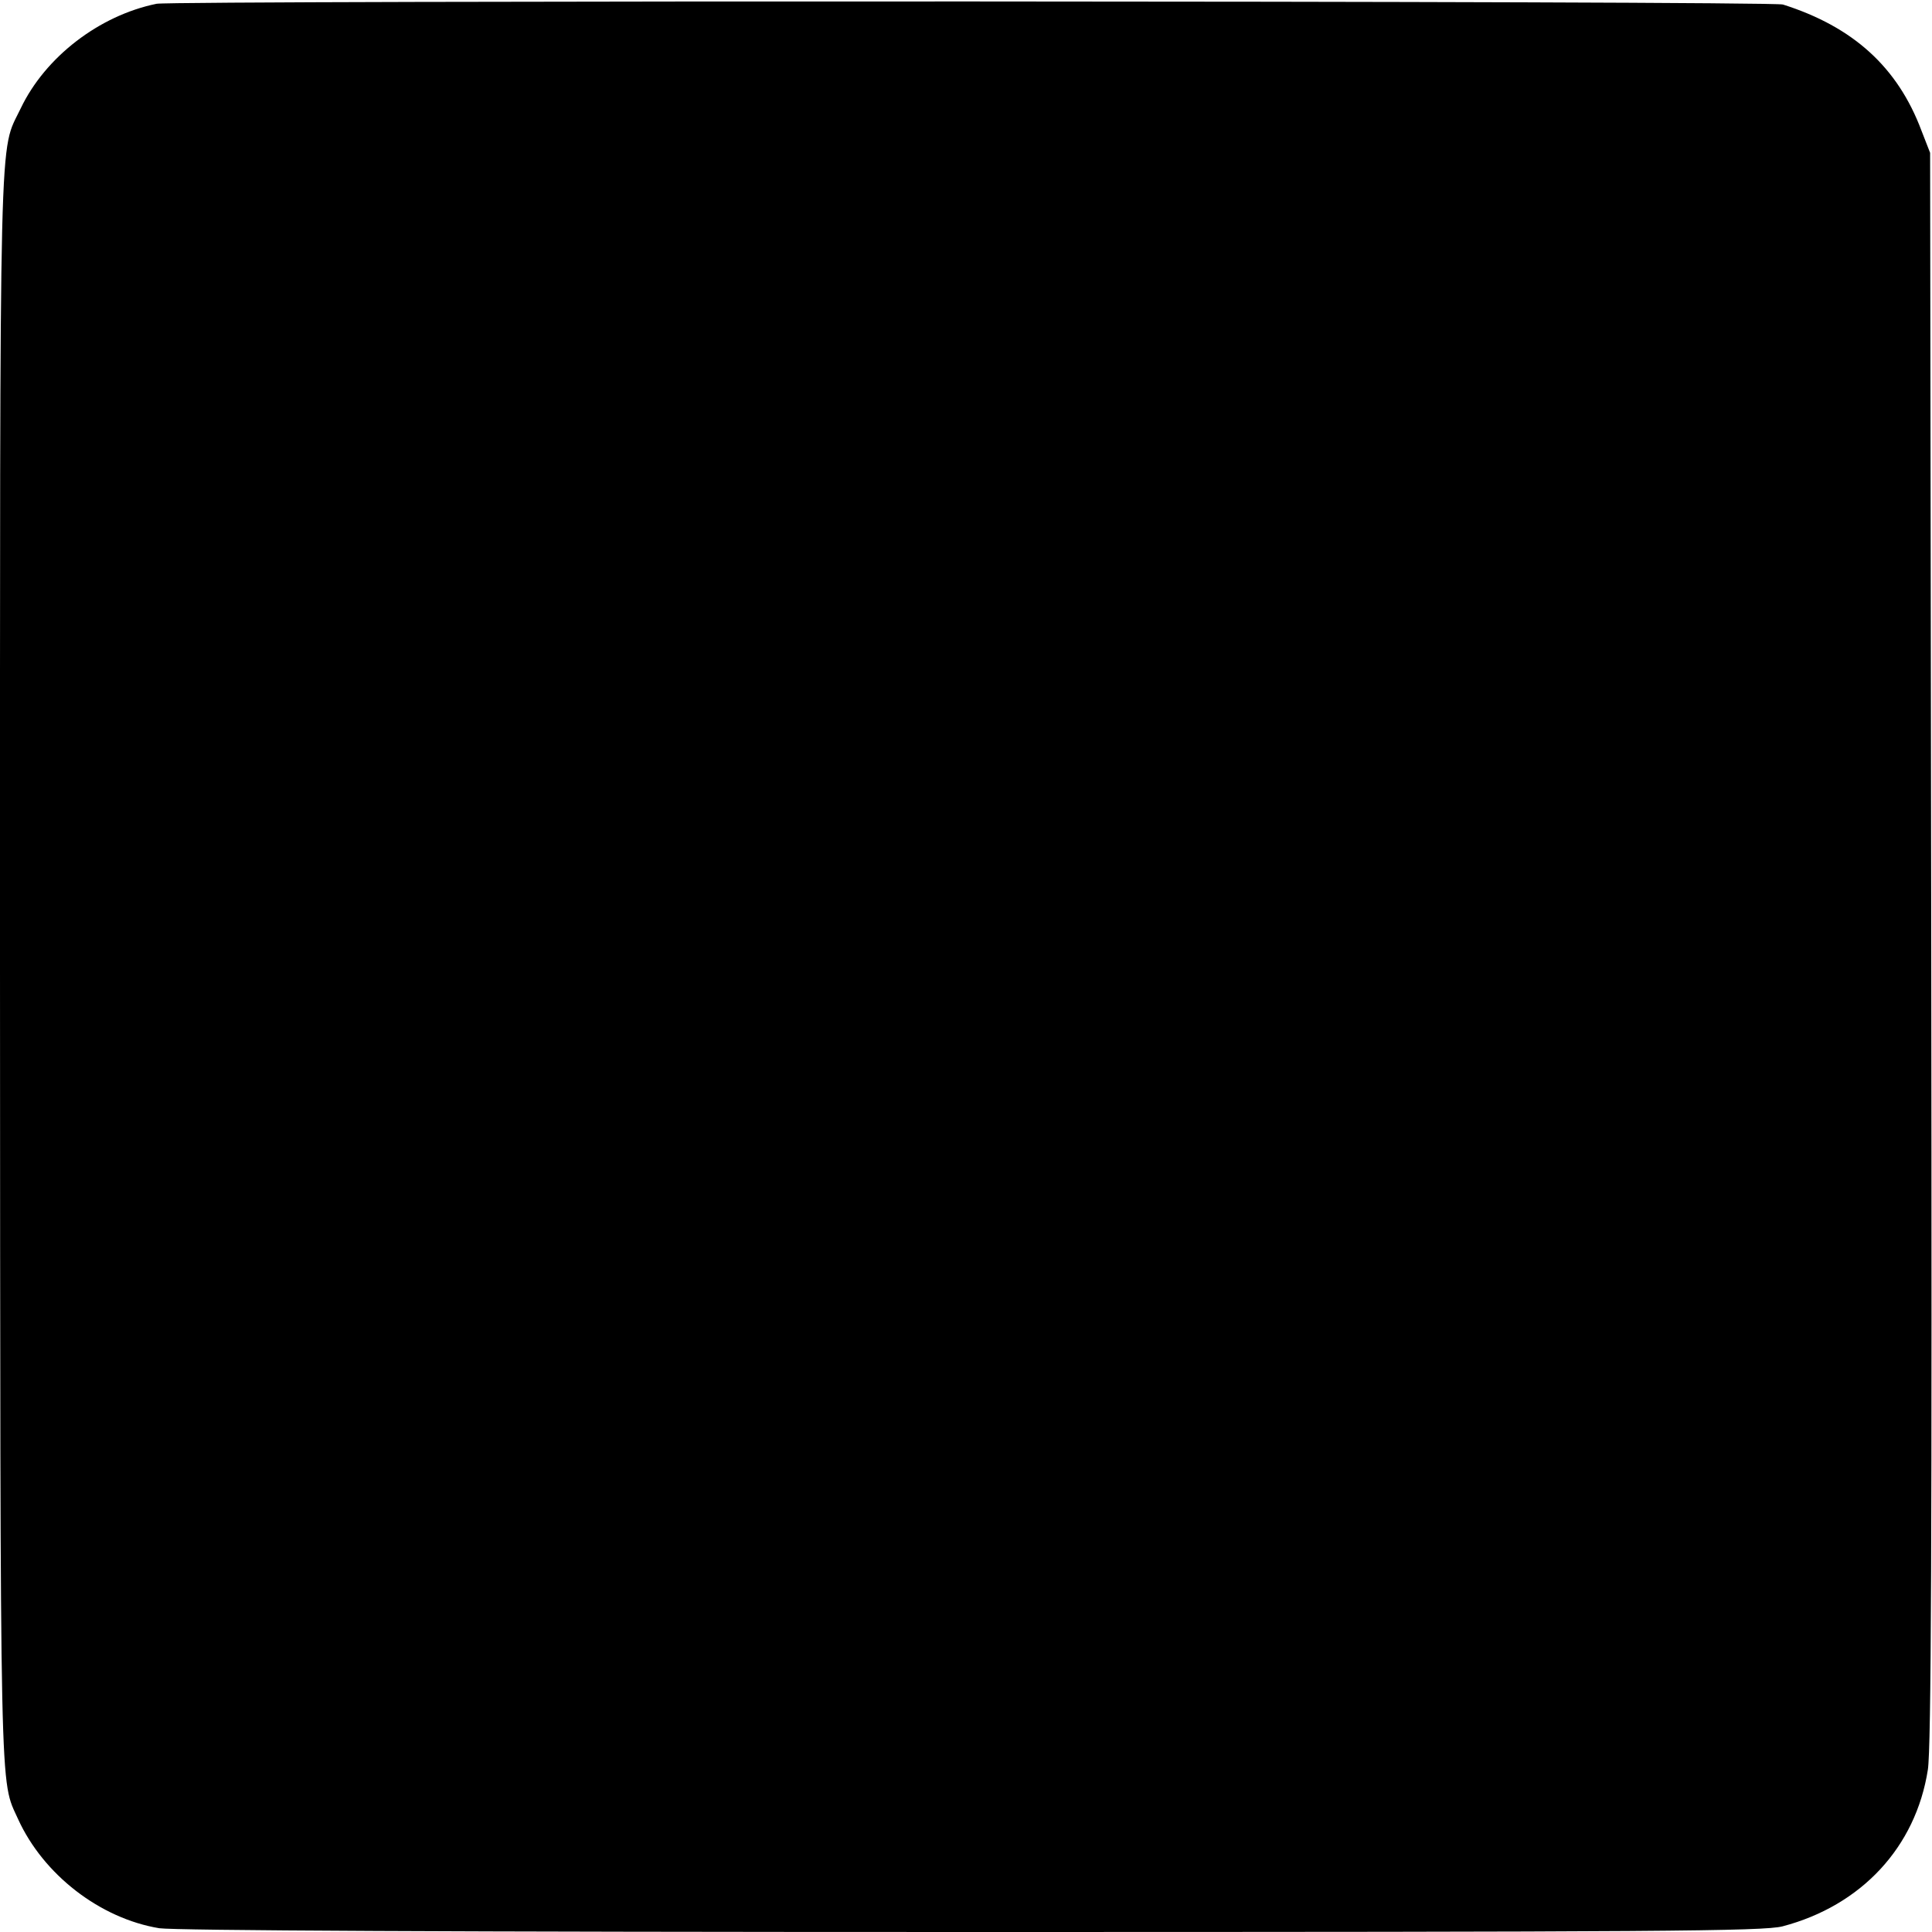
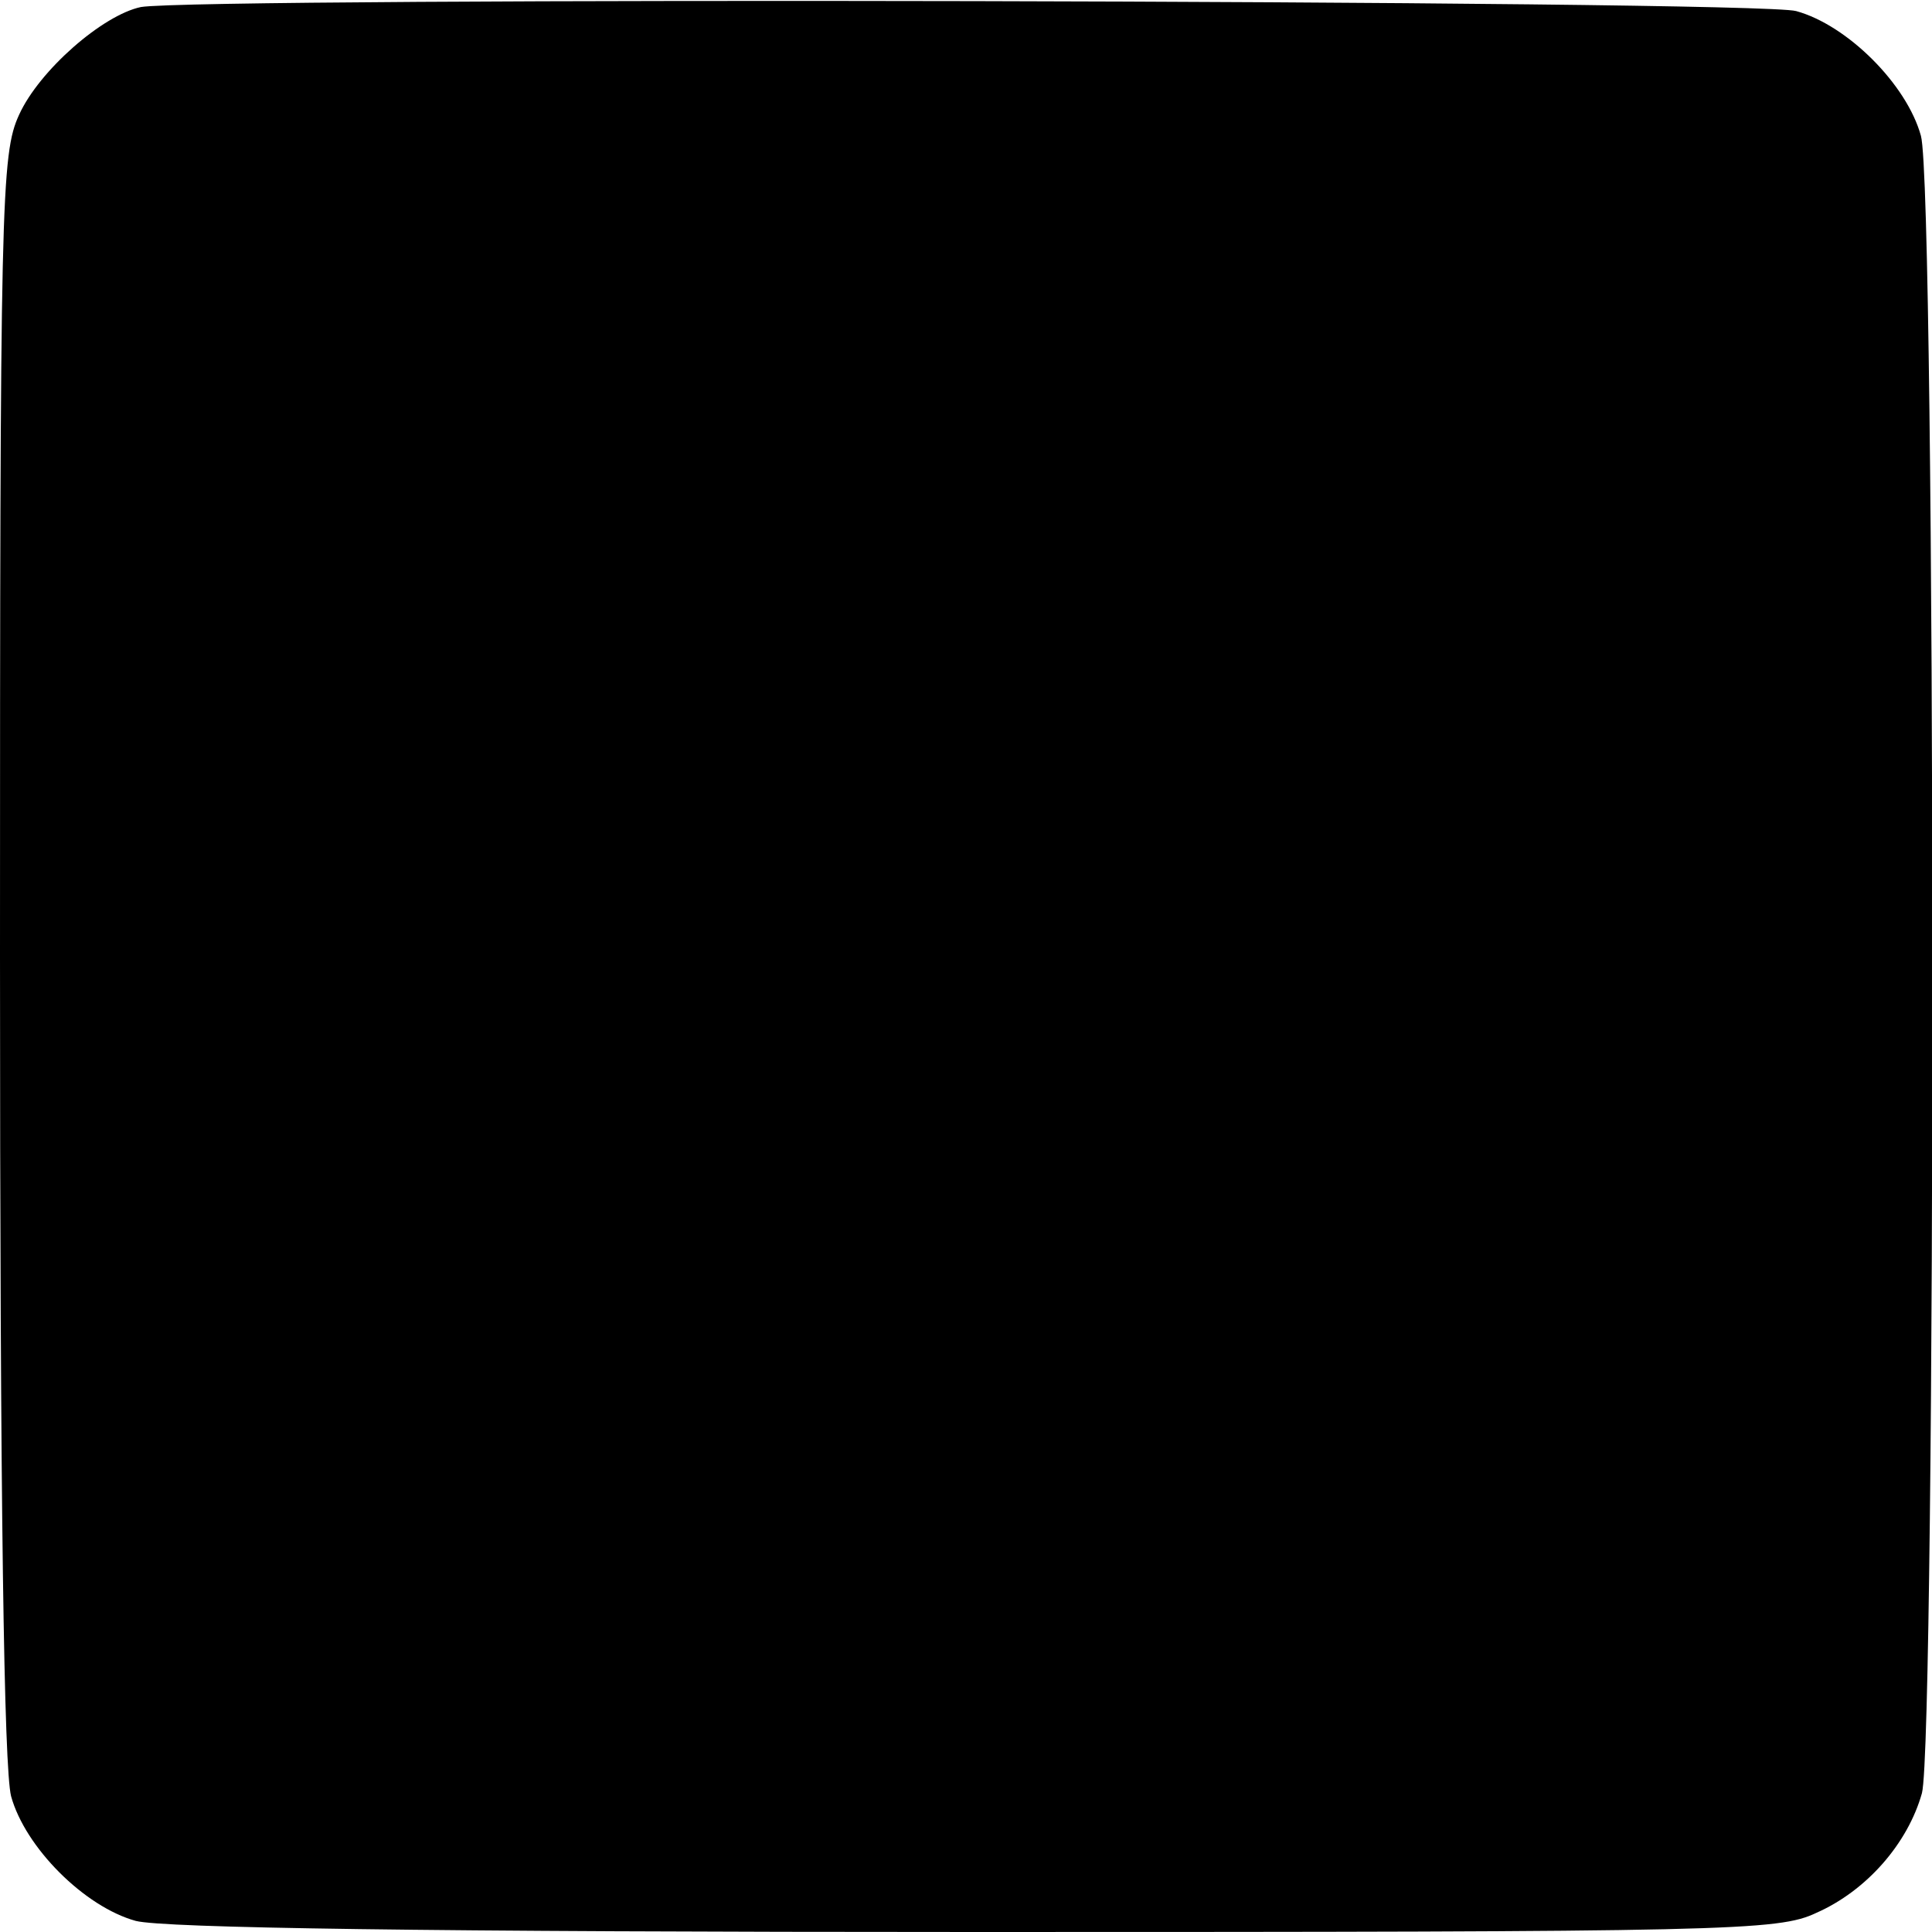
- <svg xmlns="http://www.w3.org/2000/svg" version="1.0" width="512pt" height="512pt" viewBox="0 0 512 512" preserveAspectRatio="xMidYMid meet">
-   <g transform="translate(0,512) scale(0.1,-0.1)" fill="#000000" stroke="none">
-     <path d="M415 5110 c-152 -31 -295 -141 -360 -277 -58 -122 -55 20 -55 -2278 1 -2251 -1 -2147 48 -2256 67 -147 217 -263 374 -289 42 -6 770 -10 2154 -10 1825 0 2098 2 2148 15 209 55 353 210 385 415 9 56 11 617 9 2180 l-3 2105 -23 59 c-63 168 -181 275 -367 334 -30 10 -4263 11 -4310 2z" />
+ <svg xmlns="http://www.w3.org/2000/svg" version="1.0" width="192pt" height="192pt" viewBox="0 0 192 192" preserveAspectRatio="xMidYMid meet">
+   <g transform="translate(0,192) scale(0.1,-0.1)" fill="#000000" stroke="none">
+     <path d="M140 1913 c-38 -8 -101 -63 -121 -107 -18 -39 -19 -85 -19 -836 0 -550 4 -807 11 -835 14 -51 73 -110 124 -124 28 -7 285 -11 835 -11 750 0 797 1 835 19 50 22 91 69 105 119 14 53 14 1593 -1 1647 -14 51 -73 110 -124 124 -39 11 -1588 14 -1645 4z" />
  </g>
</svg>
